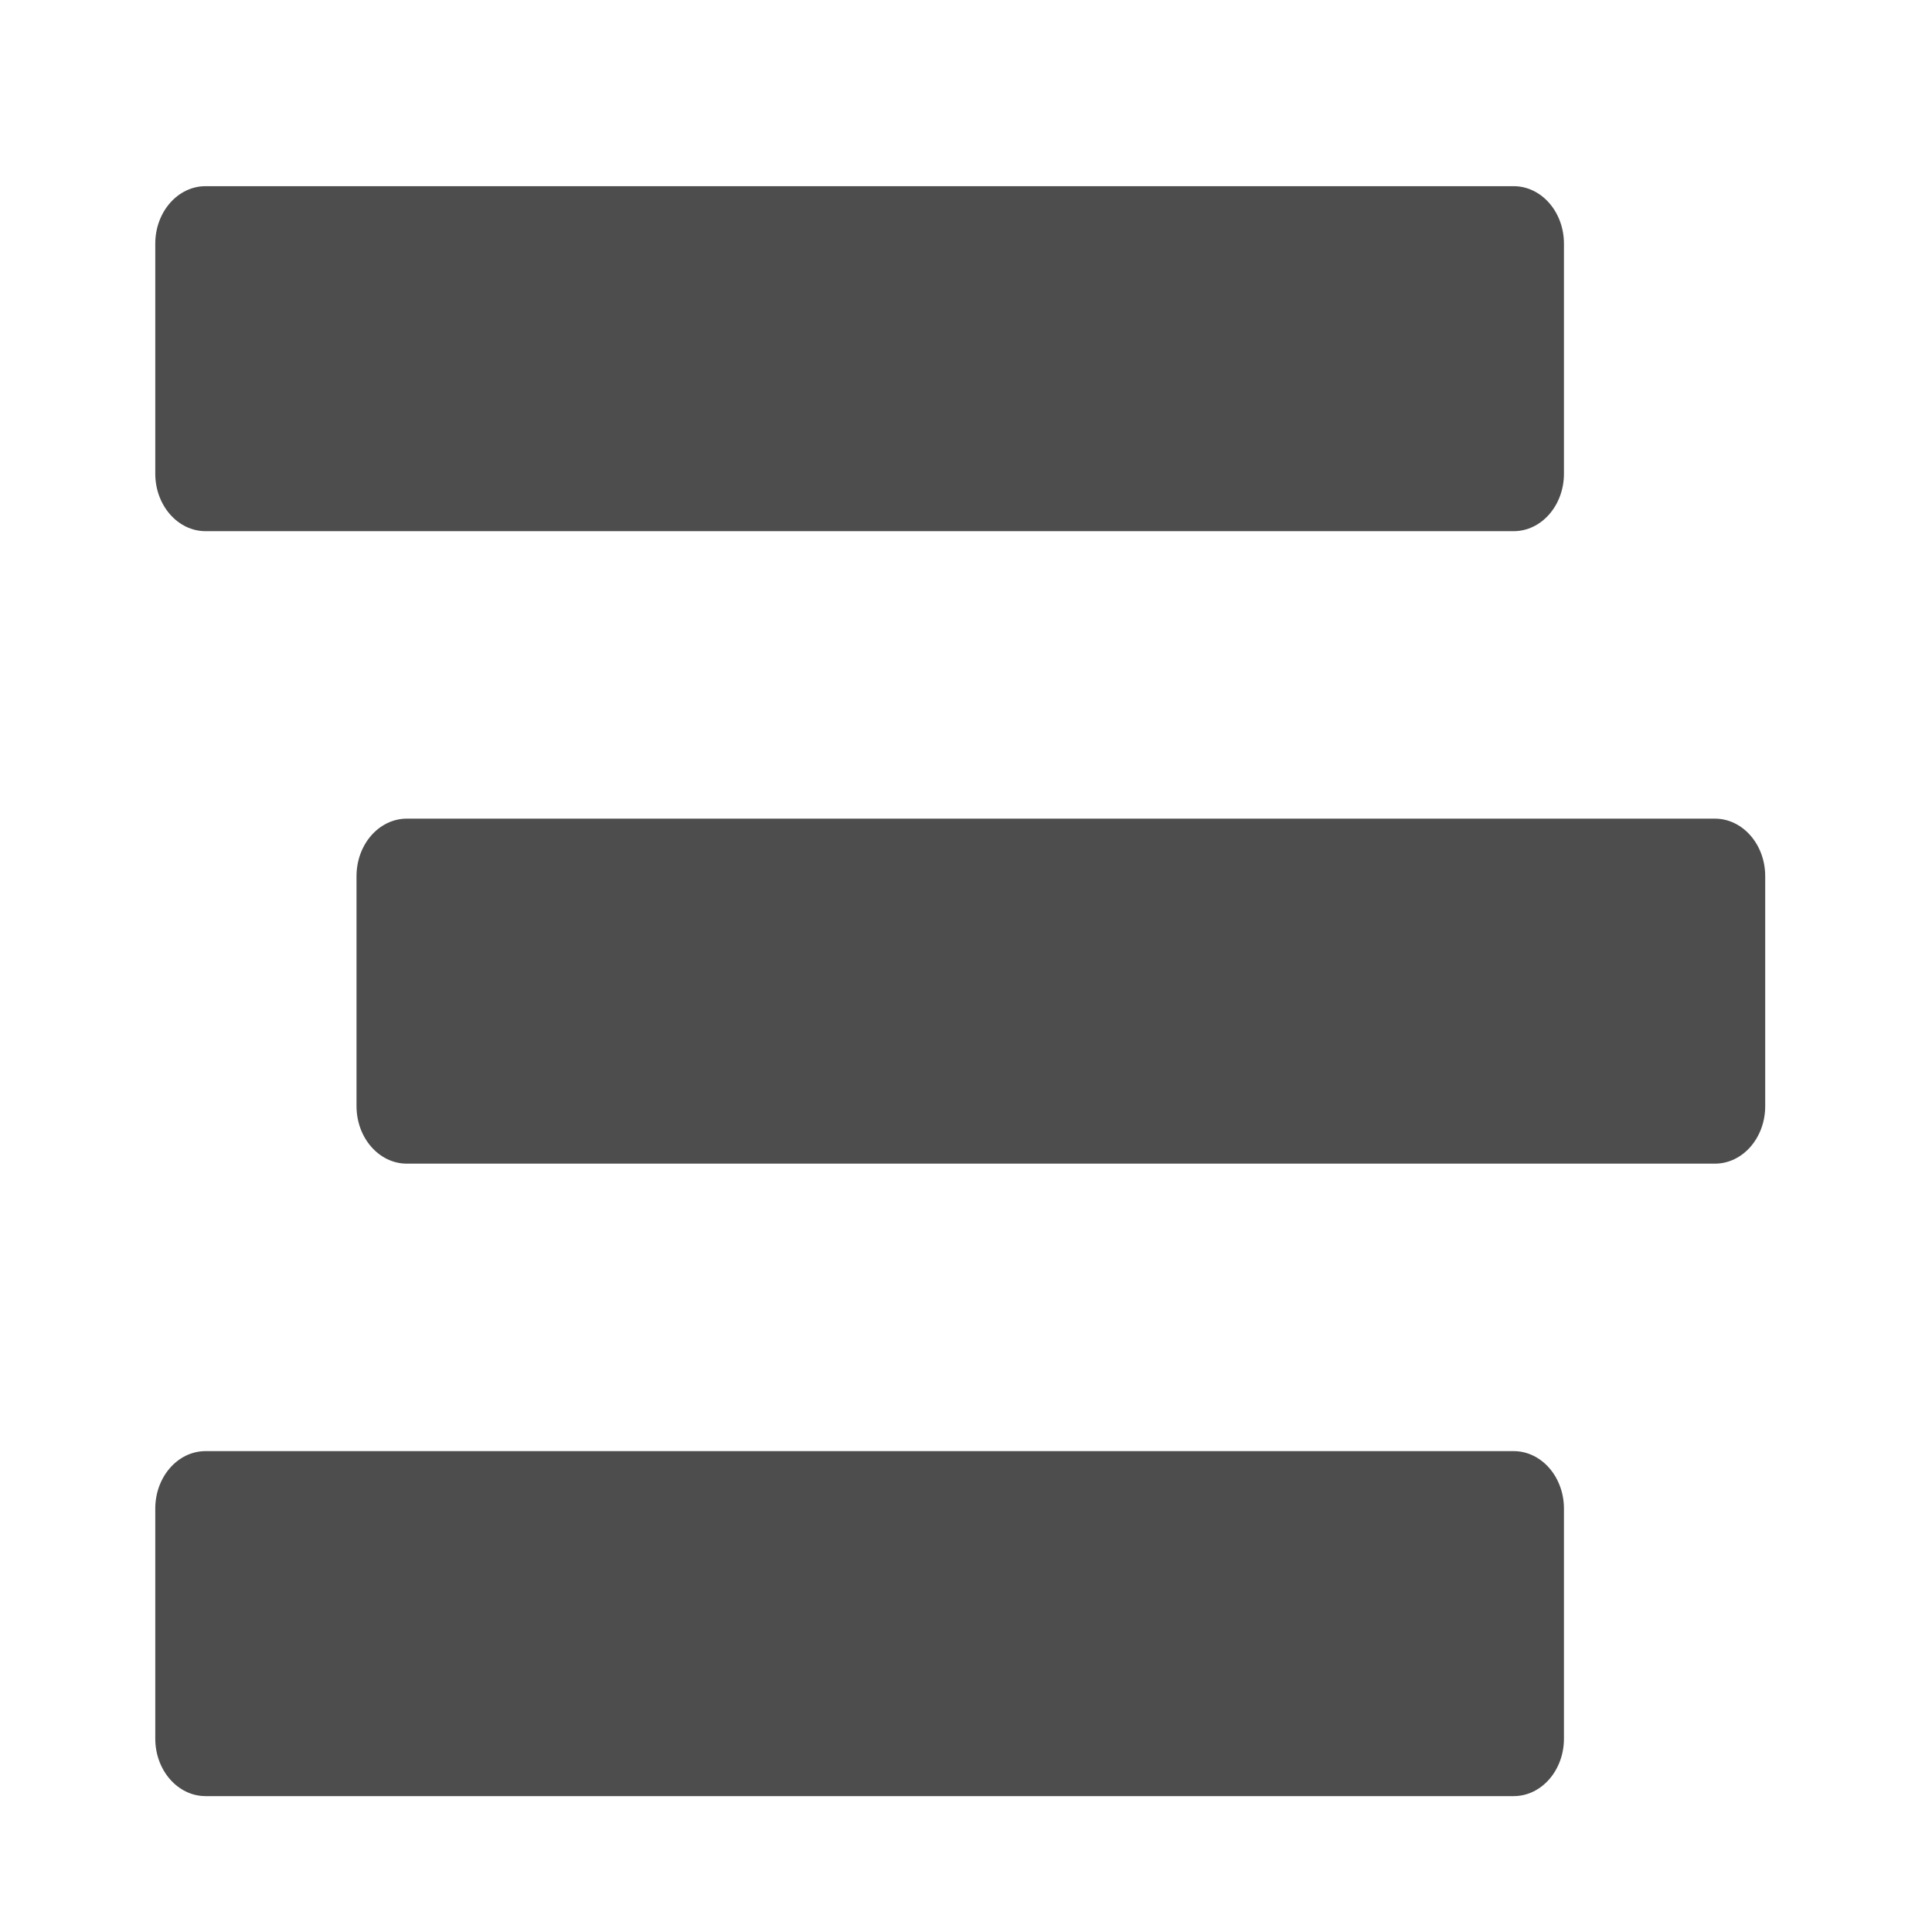
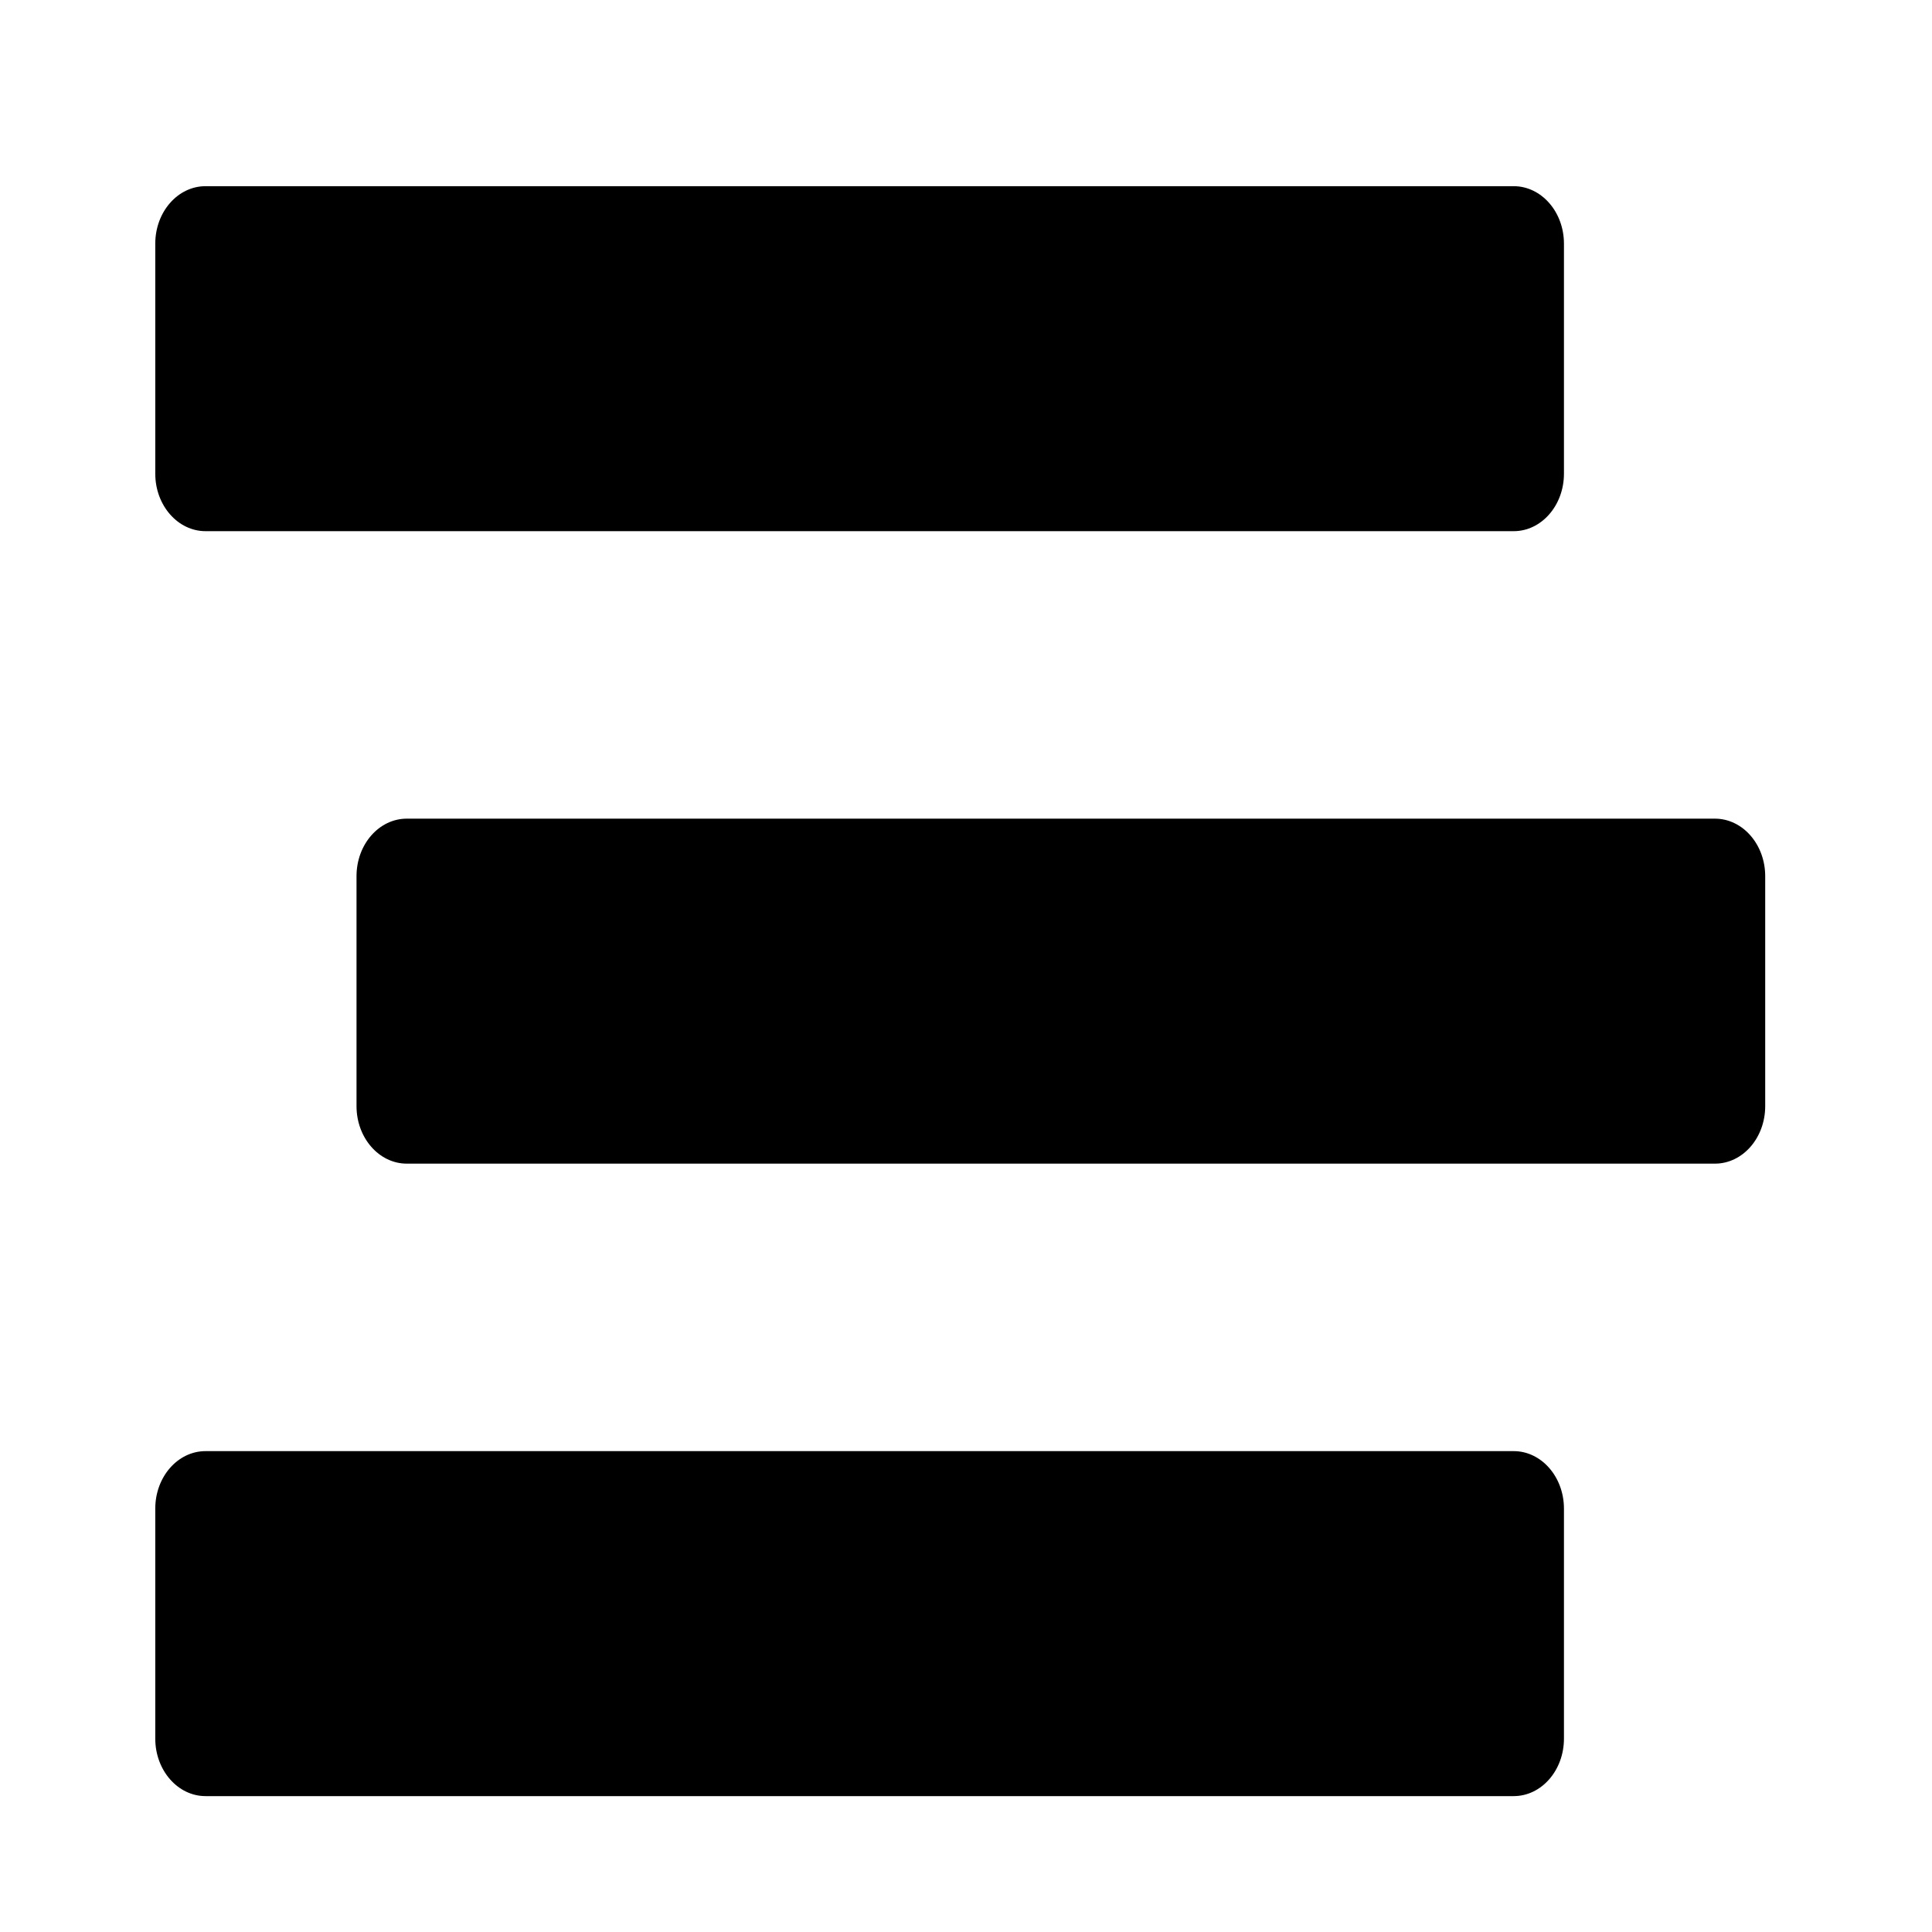
<svg xmlns="http://www.w3.org/2000/svg" viewBox="0 0 30 30" version="1.1" id="svg4" width="30" height="30">
  <defs id="defs8" />
-   <path d="M 3.192,8.248 H 23.504 c 0.432,0 0.781,-0.4 0.781,-0.893 v -3.571 c 0,-0.493 -0.35,-0.893 -0.781,-0.893 H 3.192 c -0.432,0 -0.781,0.4 -0.781,0.893 v 3.571 c 0,0.493 0.35,0.893 0.781,0.893 z M 26.629,12.712 h -20.312 c -0.432,0 -0.781,0.4 -0.781,0.893 v 3.571 c 0,0.493 0.35,0.893 0.781,0.893 h 20.312 c 0.432,0 0.781,-0.4 0.781,-0.893 v -3.571 c 0,-0.493 -0.35,-0.893 -0.781,-0.893 z m -3.125,9.821 H 3.192 c -0.432,0 -0.781,0.4 -0.781,0.893 v 3.571 c 0,0.493 0.35,0.893 0.781,0.893 H 23.504 c 0.432,0 0.781,-0.4 0.781,-0.893 v -3.571 c 0,-0.493 -0.35,-0.893 -0.781,-0.893 z" id="path2" style="stroke-width:0.052;fill:#4d4d4d" />
+   <path d="M 3.192,8.248 H 23.504 c 0.432,0 0.781,-0.4 0.781,-0.893 v -3.571 c 0,-0.493 -0.35,-0.893 -0.781,-0.893 H 3.192 c -0.432,0 -0.781,0.4 -0.781,0.893 v 3.571 c 0,0.493 0.35,0.893 0.781,0.893 z M 26.629,12.712 h -20.312 c -0.432,0 -0.781,0.4 -0.781,0.893 v 3.571 c 0,0.493 0.35,0.893 0.781,0.893 h 20.312 c 0.432,0 0.781,-0.4 0.781,-0.893 v -3.571 c 0,-0.493 -0.35,-0.893 -0.781,-0.893 z m -3.125,9.821 H 3.192 c -0.432,0 -0.781,0.4 -0.781,0.893 v 3.571 c 0,0.493 0.35,0.893 0.781,0.893 H 23.504 c 0.432,0 0.781,-0.4 0.781,-0.893 v -3.571 c 0,-0.493 -0.35,-0.893 -0.781,-0.893 z" id="path2" style="stroke-width:0.052;fill:#000000;fill-opacity:1;opacity:1" />
</svg>
